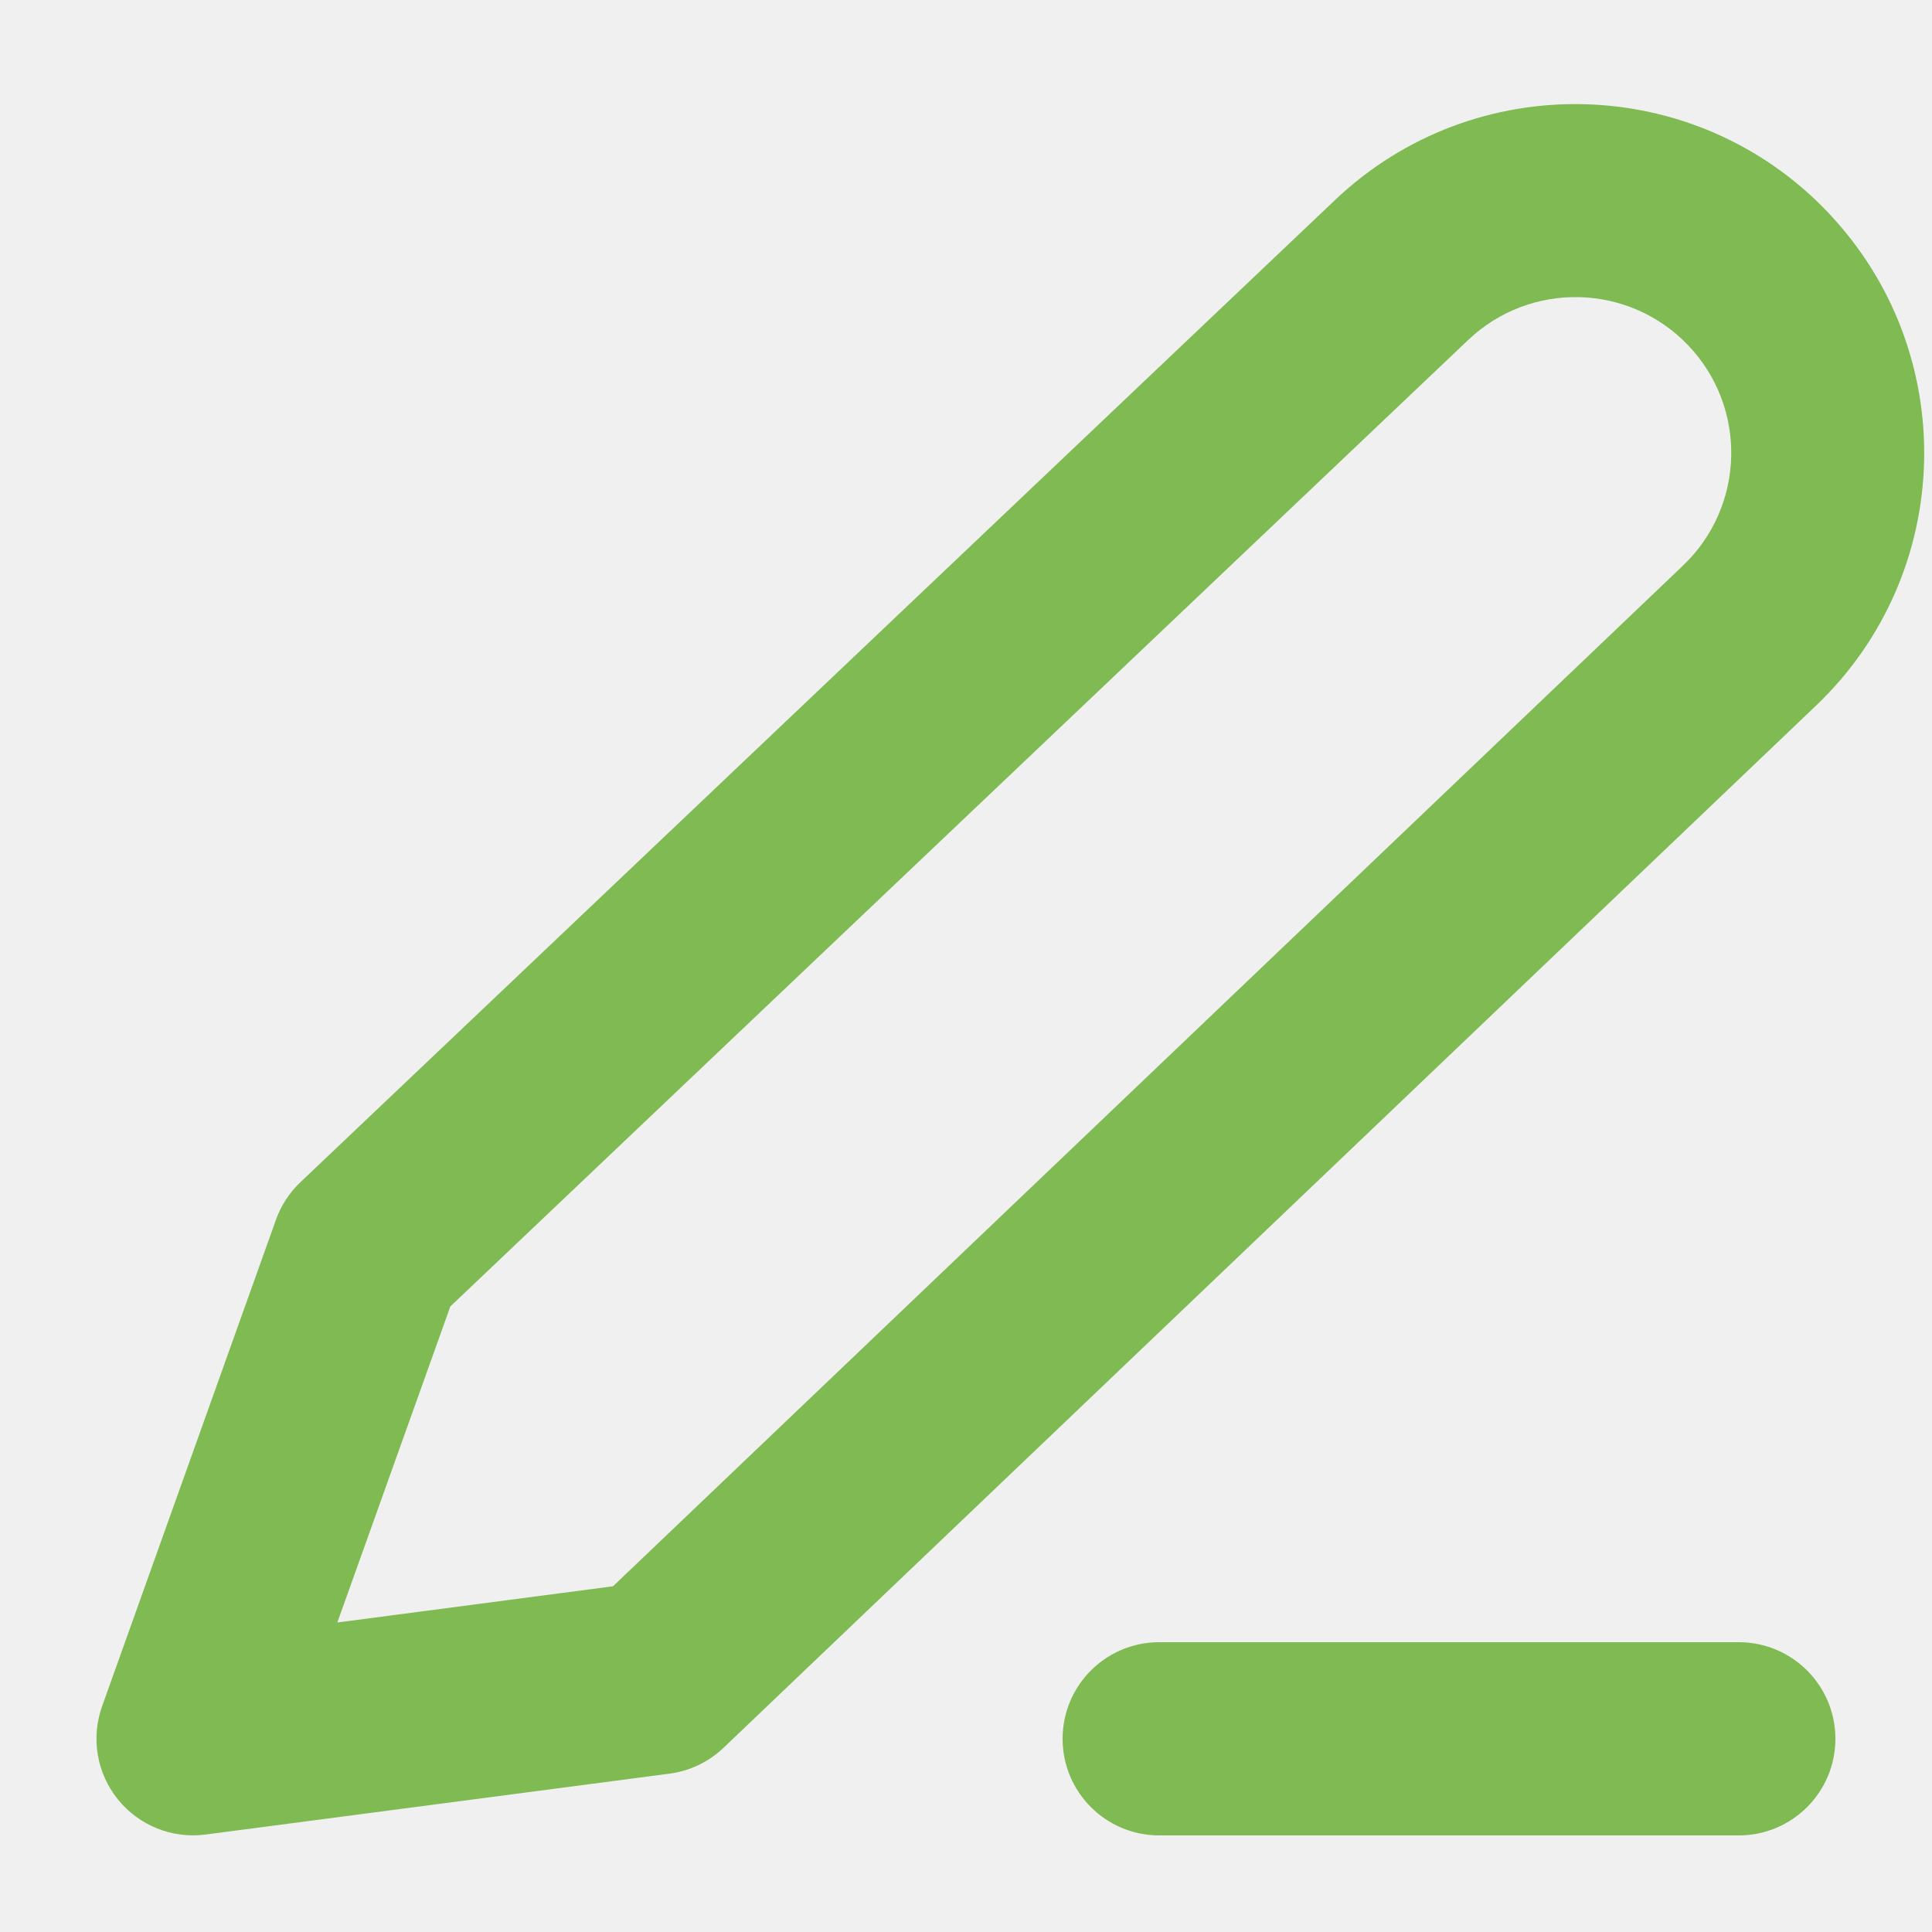
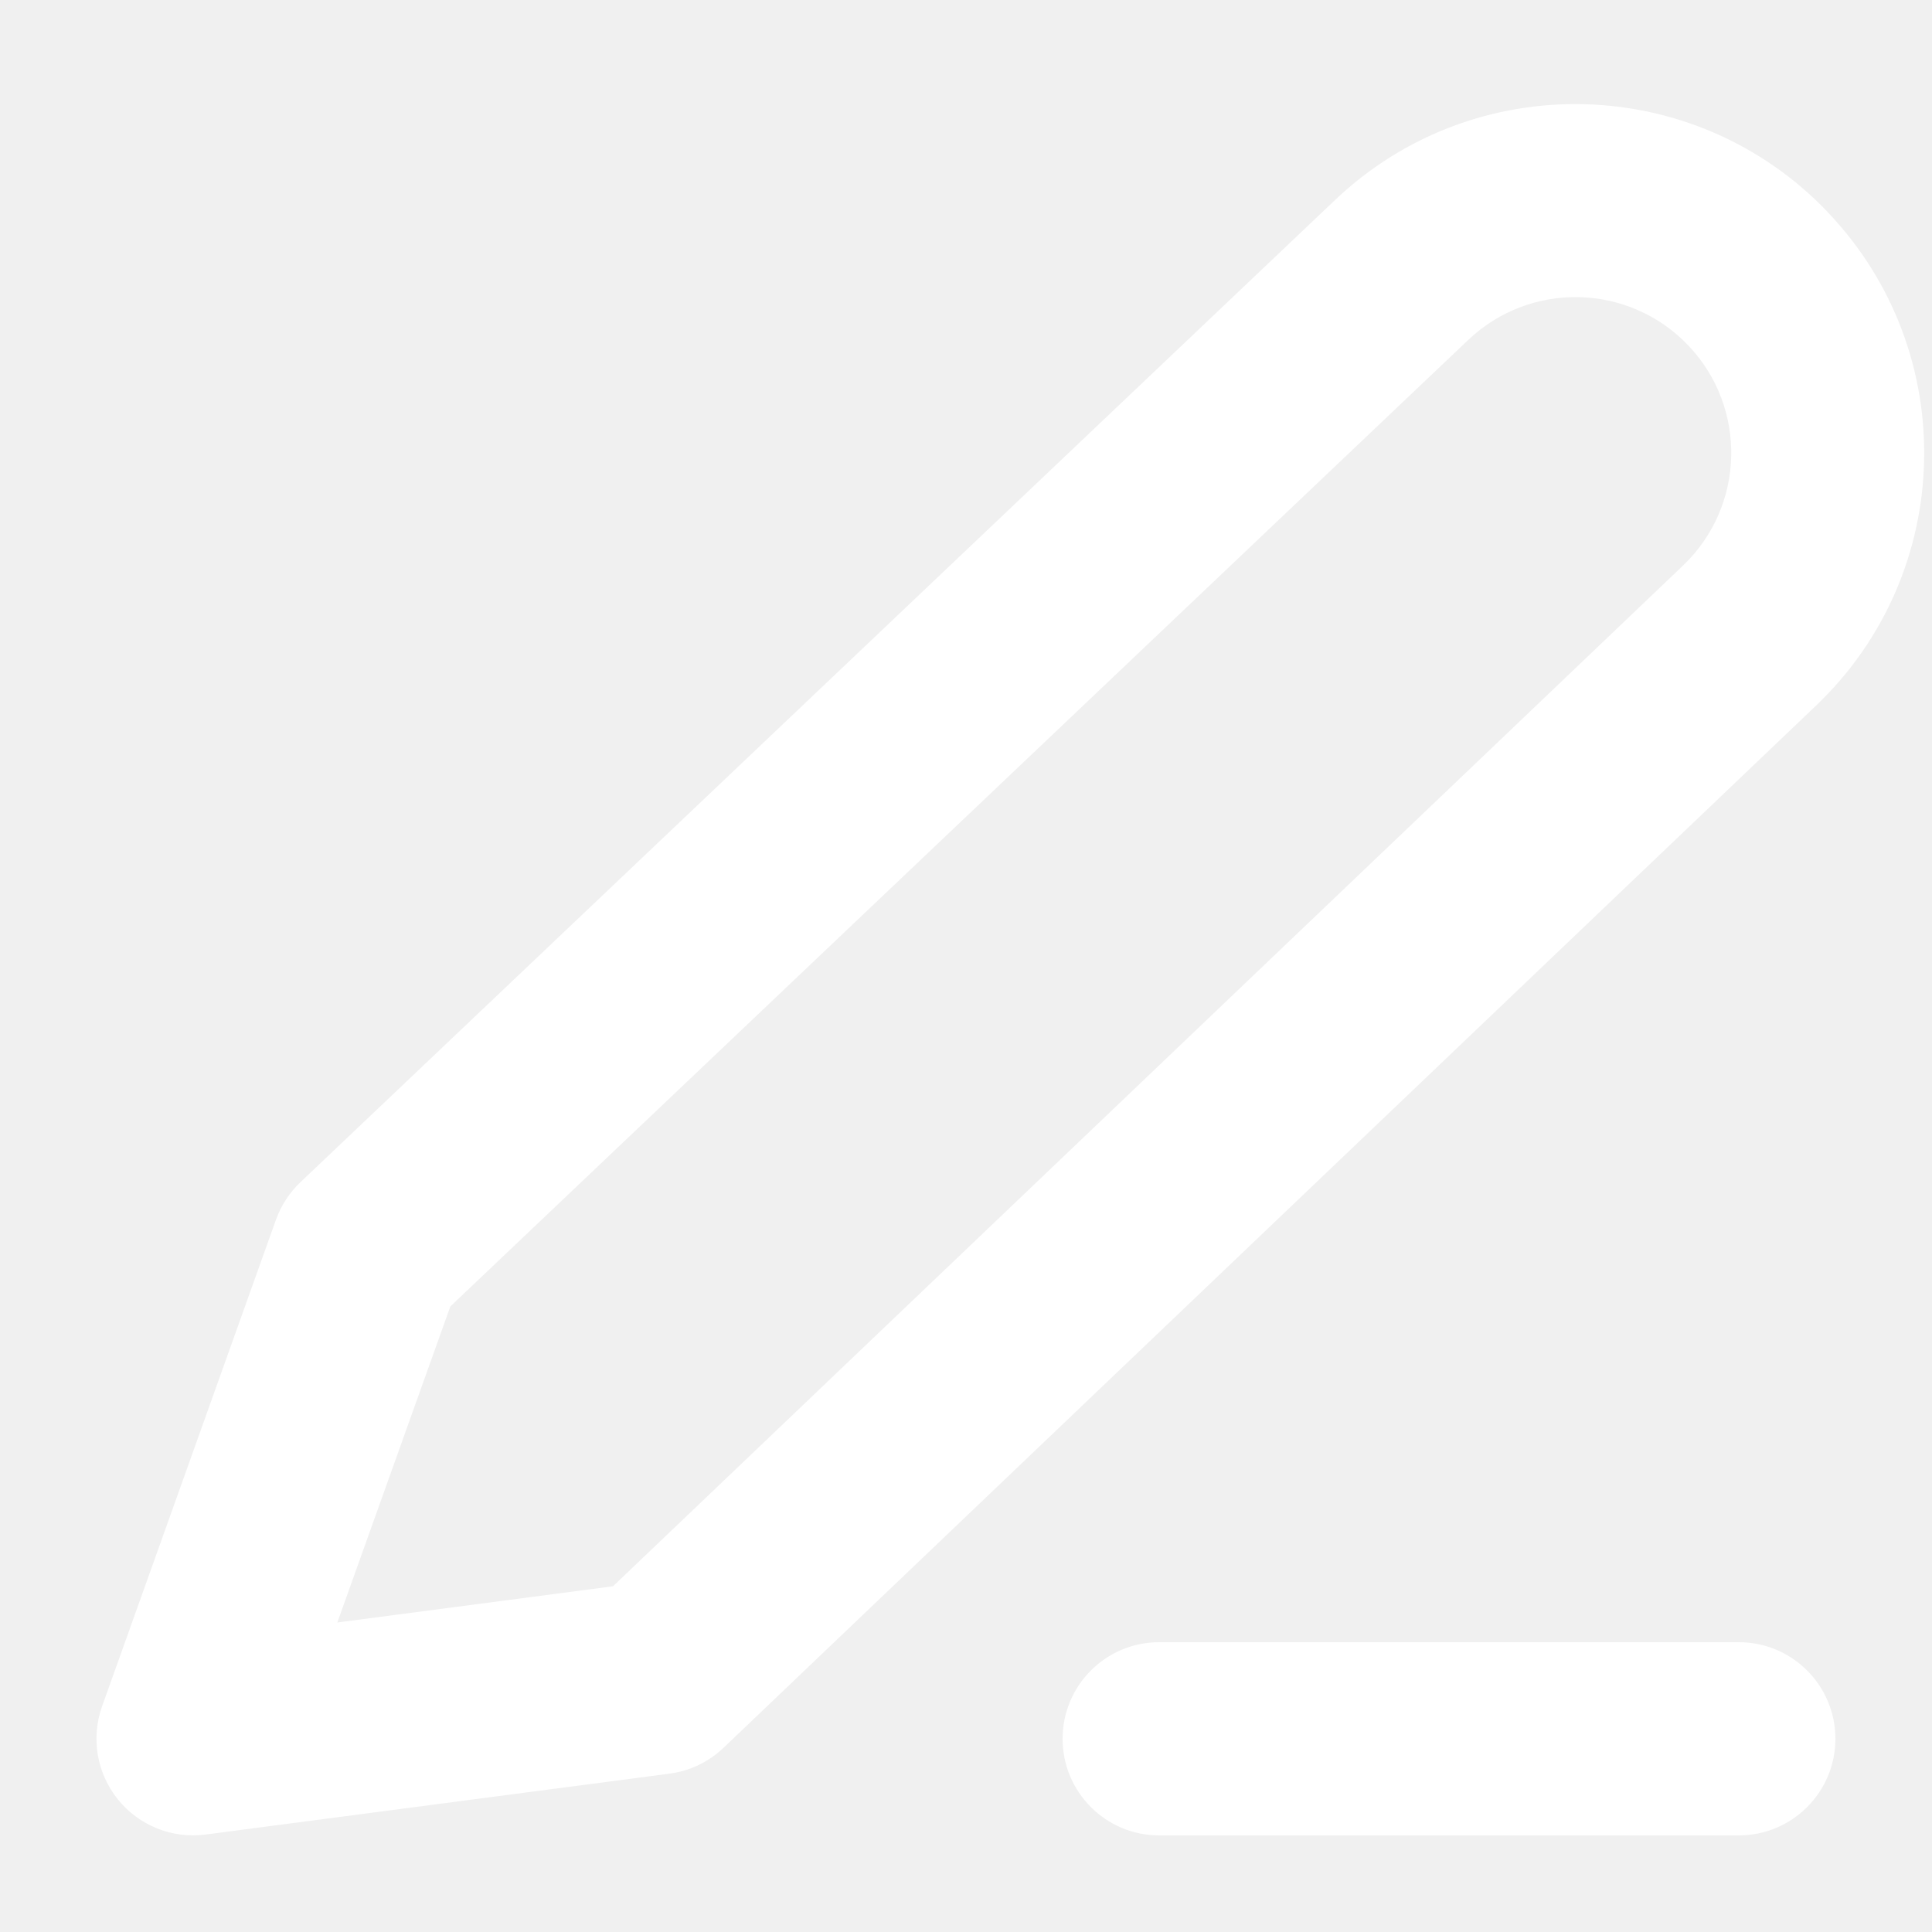
<svg xmlns="http://www.w3.org/2000/svg" width="800px" height="800px" viewBox="0 0 20 20" fill="none">
-   <path fill="#7FBA52" fill-rule="evenodd" d="M15.198 3.52a1.612 1.612 0 012.223 2.336L6.346 16.421l-2.854.375 1.17-3.272L15.197 3.521zm3.725-1.322a3.612 3.612 0 00-5.102-.128L3.11 12.238a1 1 0 00-.253.388l-1.8 5.037a1 1 0 001.072 1.328l4.8-.63a1 1 0 00.56-.267L18.8 7.304a3.612 3.612 0 00.122-5.106zM12 17a1 1 0 100 2h6a1 1 0 100-2h-6z" />
+   <path fill="#FFFFFF" fill-rule="evenodd" d="M15.198 3.52a1.612 1.612 0 012.223 2.336L6.346 16.421l-2.854.375 1.17-3.272L15.197 3.521zm3.725-1.322a3.612 3.612 0 00-5.102-.128L3.11 12.238a1 1 0 00-.253.388l-1.8 5.037a1 1 0 001.072 1.328l4.8-.63a1 1 0 00.56-.267L18.8 7.304a3.612 3.612 0 00.122-5.106zM12 17a1 1 0 100 2h6a1 1 0 100-2h-6z" />
</svg>
